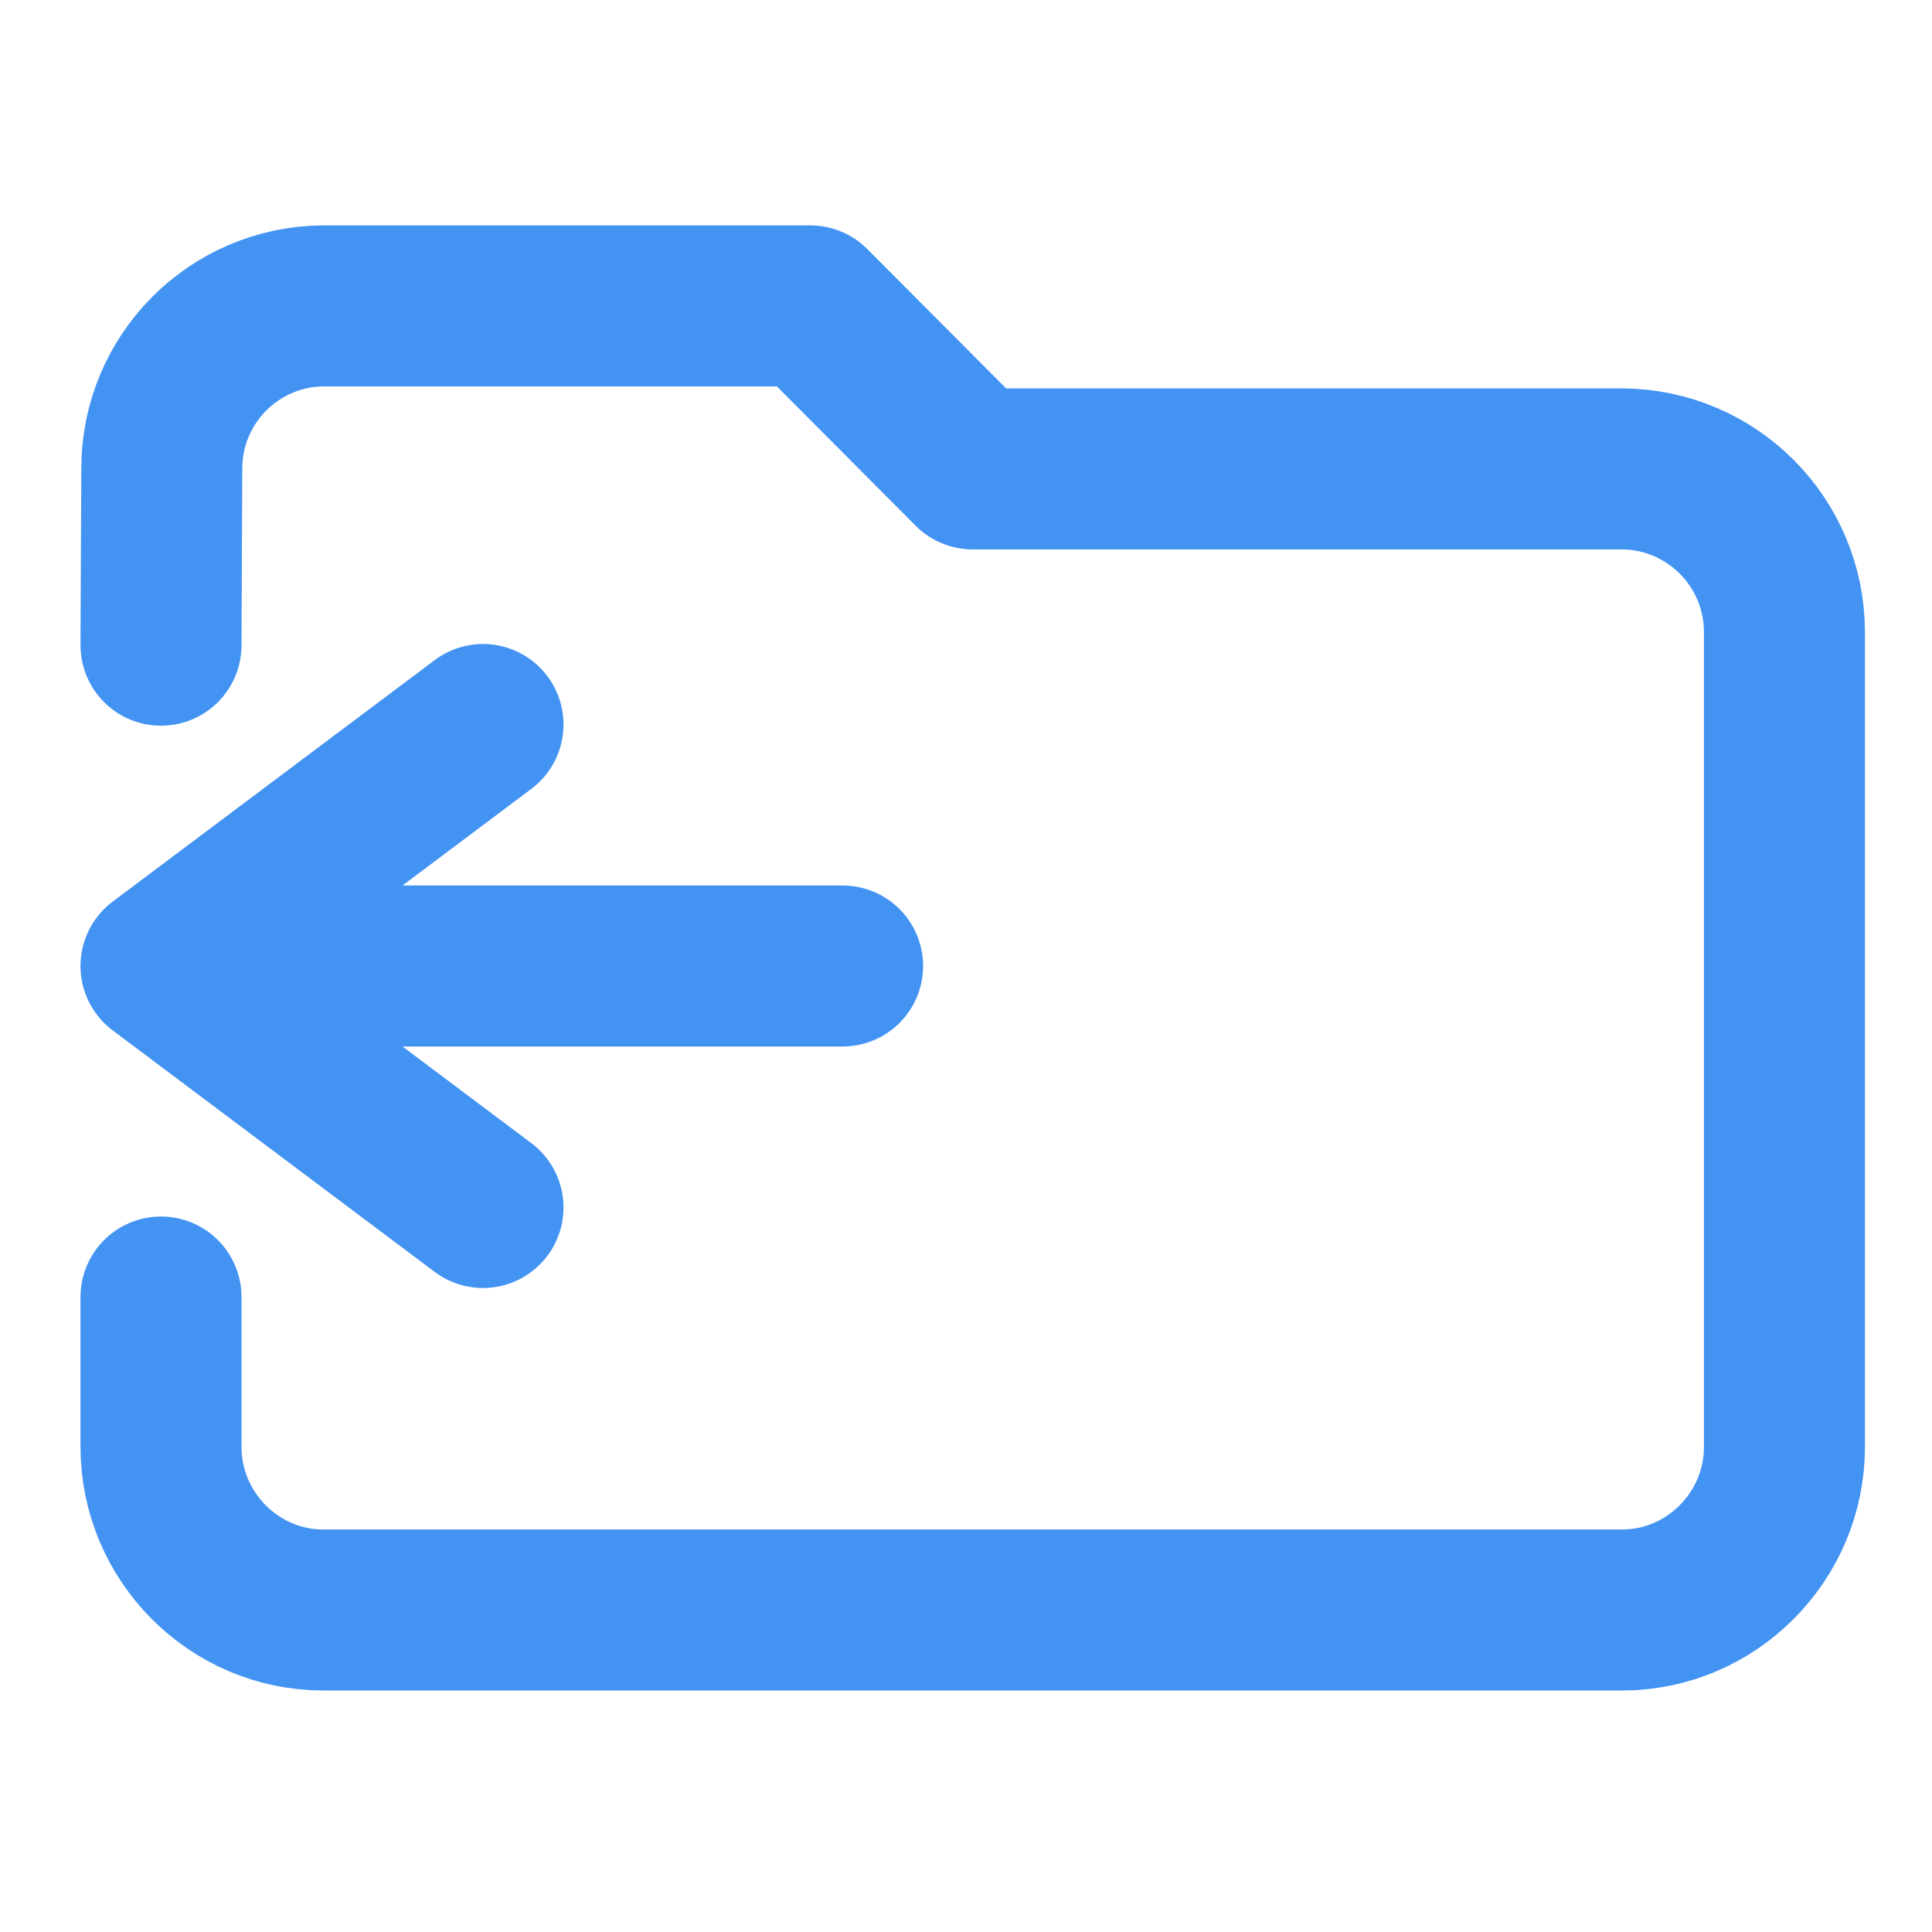
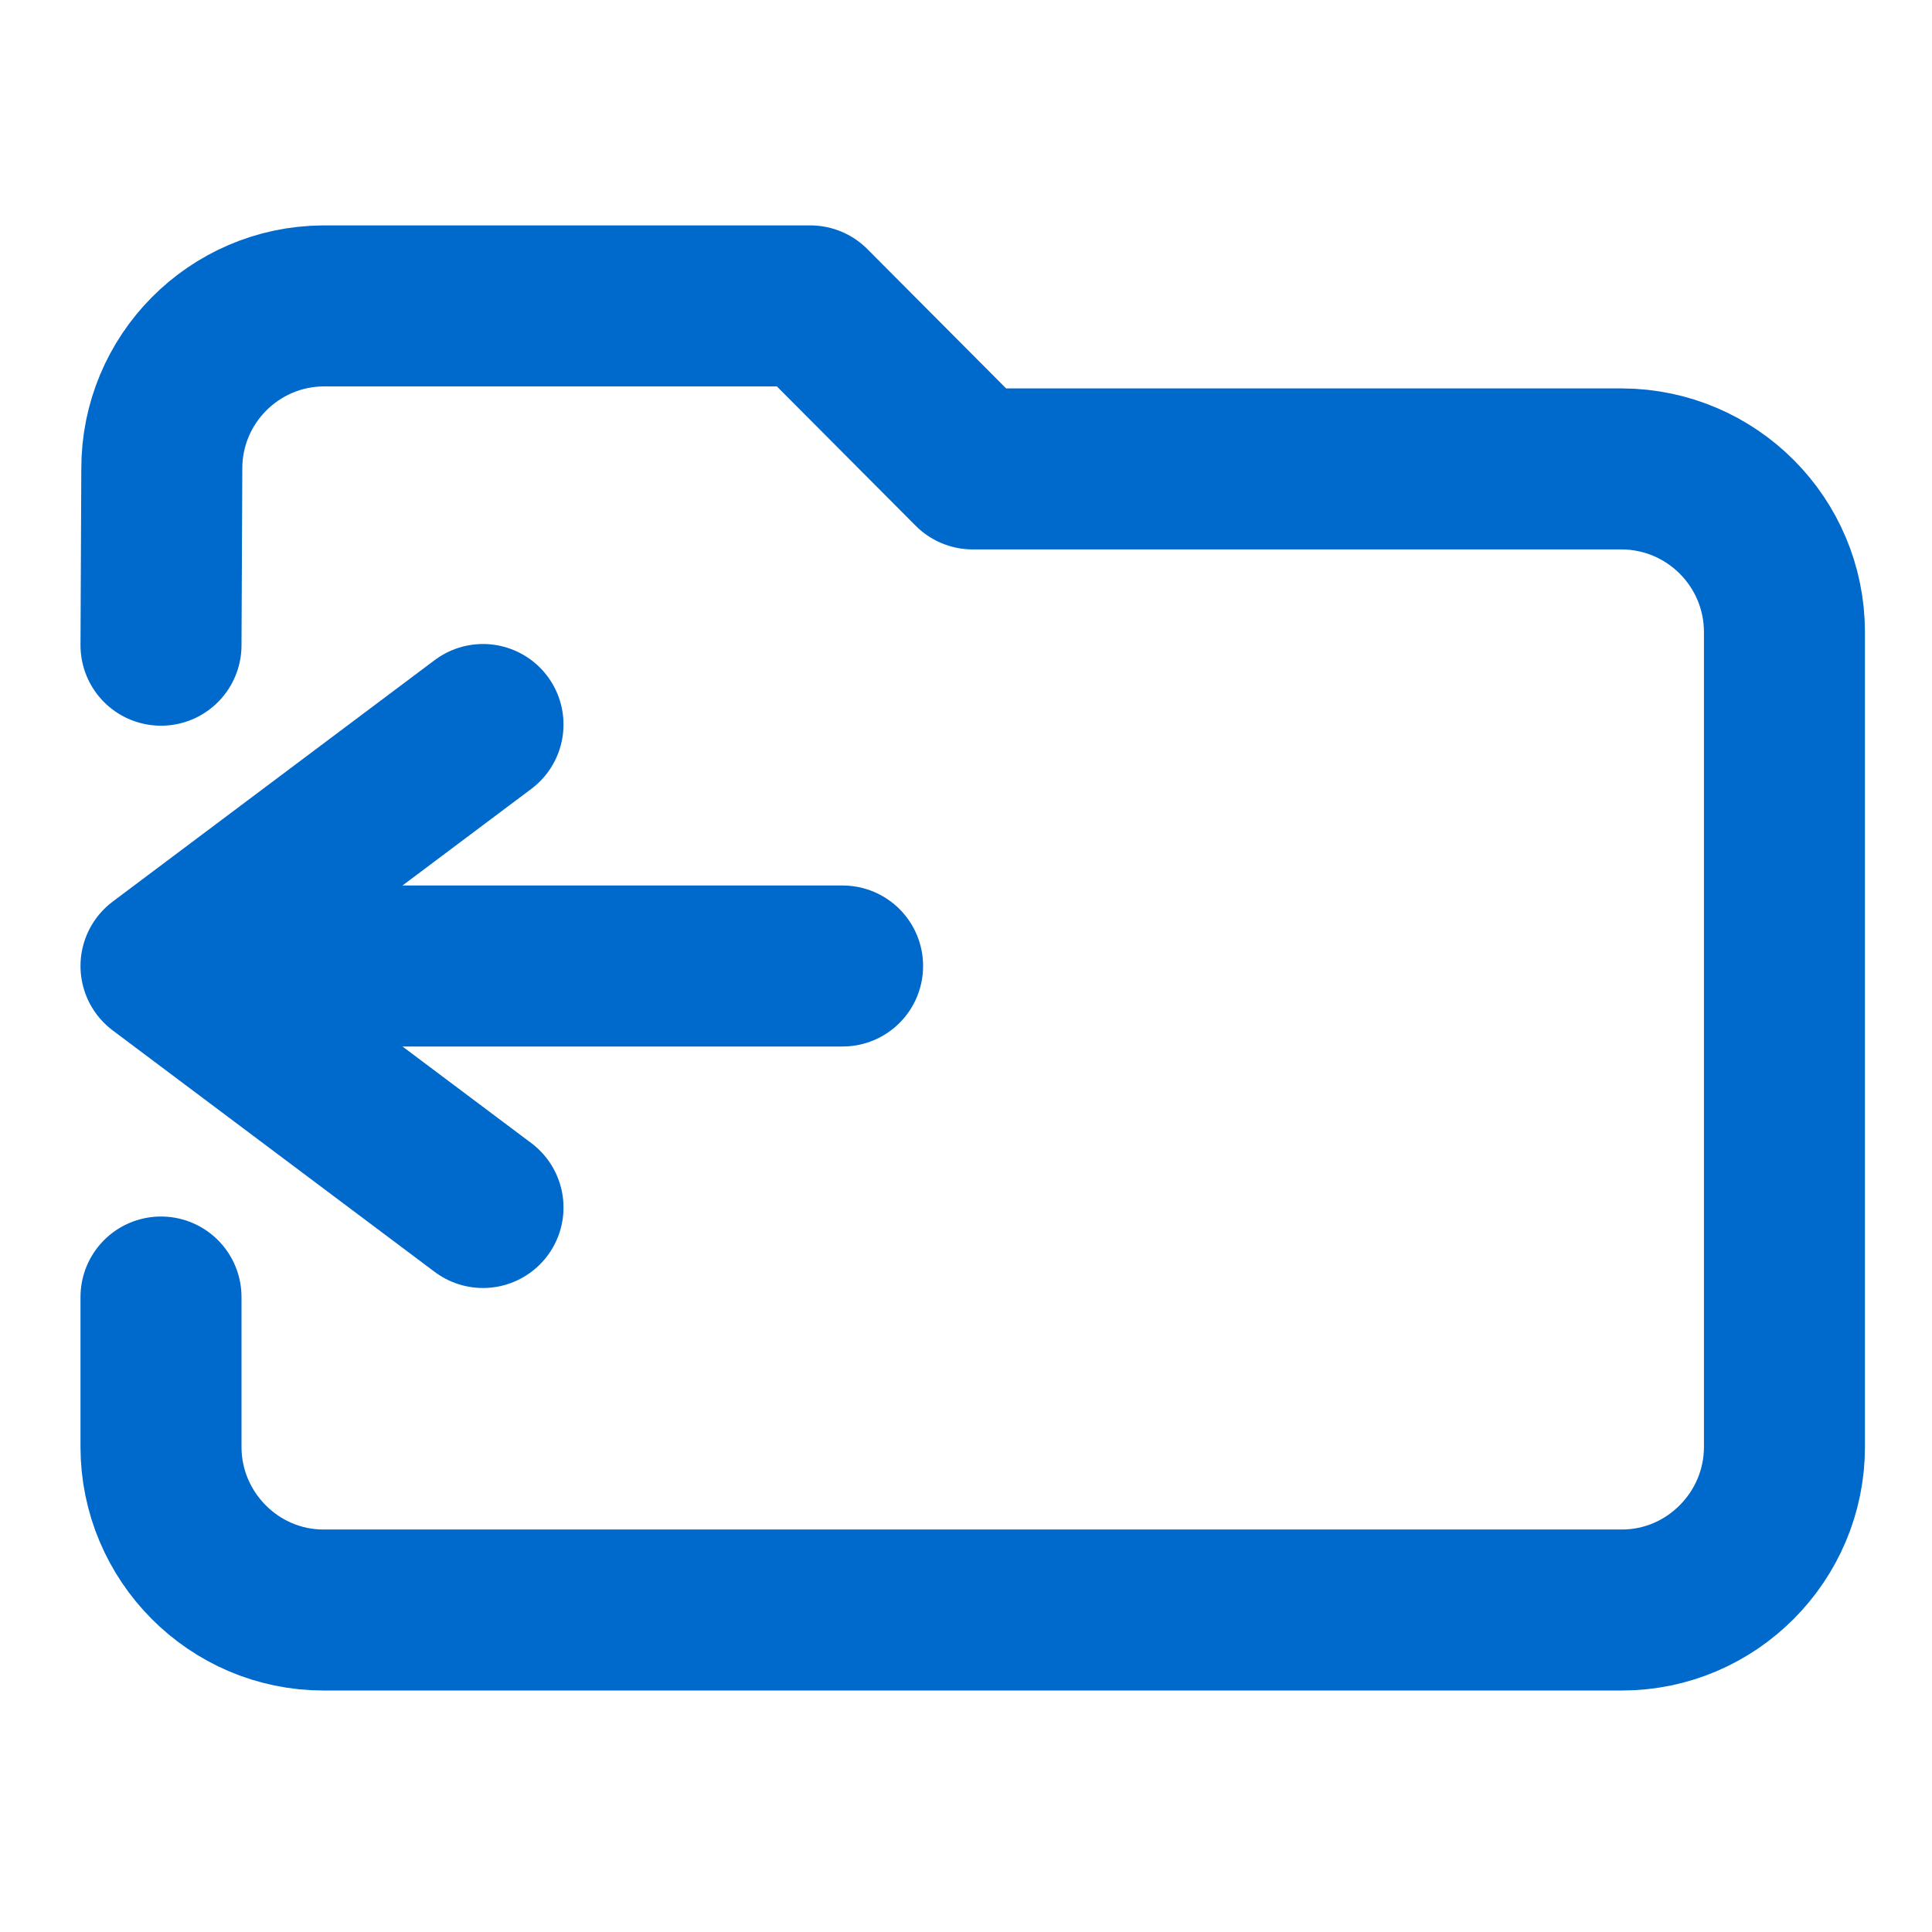
<svg xmlns="http://www.w3.org/2000/svg" width="24" height="24" viewBox="0 0 24 24">
  <g fill="none" fill-rule="evenodd">
-     <path stroke="#4393F3" stroke-linecap="round" stroke-linejoin="round" stroke-width="2" d="M2 16.112v1.862C2 19.088 2.907 20 4.017 20h16.132c1.11 0 2.018-.912 2.018-2.026V7.85a2.028 2.028 0 0 0-2.018-2.025h-8.066L10.066 3.8h-6.05A2.02 2.02 0 0 0 2.01 5.825L2 8.015M3 12h7.467" />
-     <path stroke="#4393F3" stroke-linecap="round" stroke-linejoin="round" stroke-width="2" d="M6 9l-4 3 4 3" />
+     <path stroke="#0069CC" stroke-linecap="round" stroke-linejoin="round" stroke-width="2" d="M2 16.112v1.862C2 19.088 2.907 20 4.017 20h16.132c1.11 0 2.018-.912 2.018-2.026V7.85a2.028 2.028 0 0 0-2.018-2.025h-8.066L10.066 3.8h-6.05A2.02 2.02 0 0 0 2.01 5.825L2 8.015M3 12h7.467" />
+     <path stroke="#0069CC" stroke-linecap="round" stroke-linejoin="round" stroke-width="2" d="M6 9l-4 3 4 3" />
    <path d="M0 0h24v24H0z" />
  </g>
</svg>
